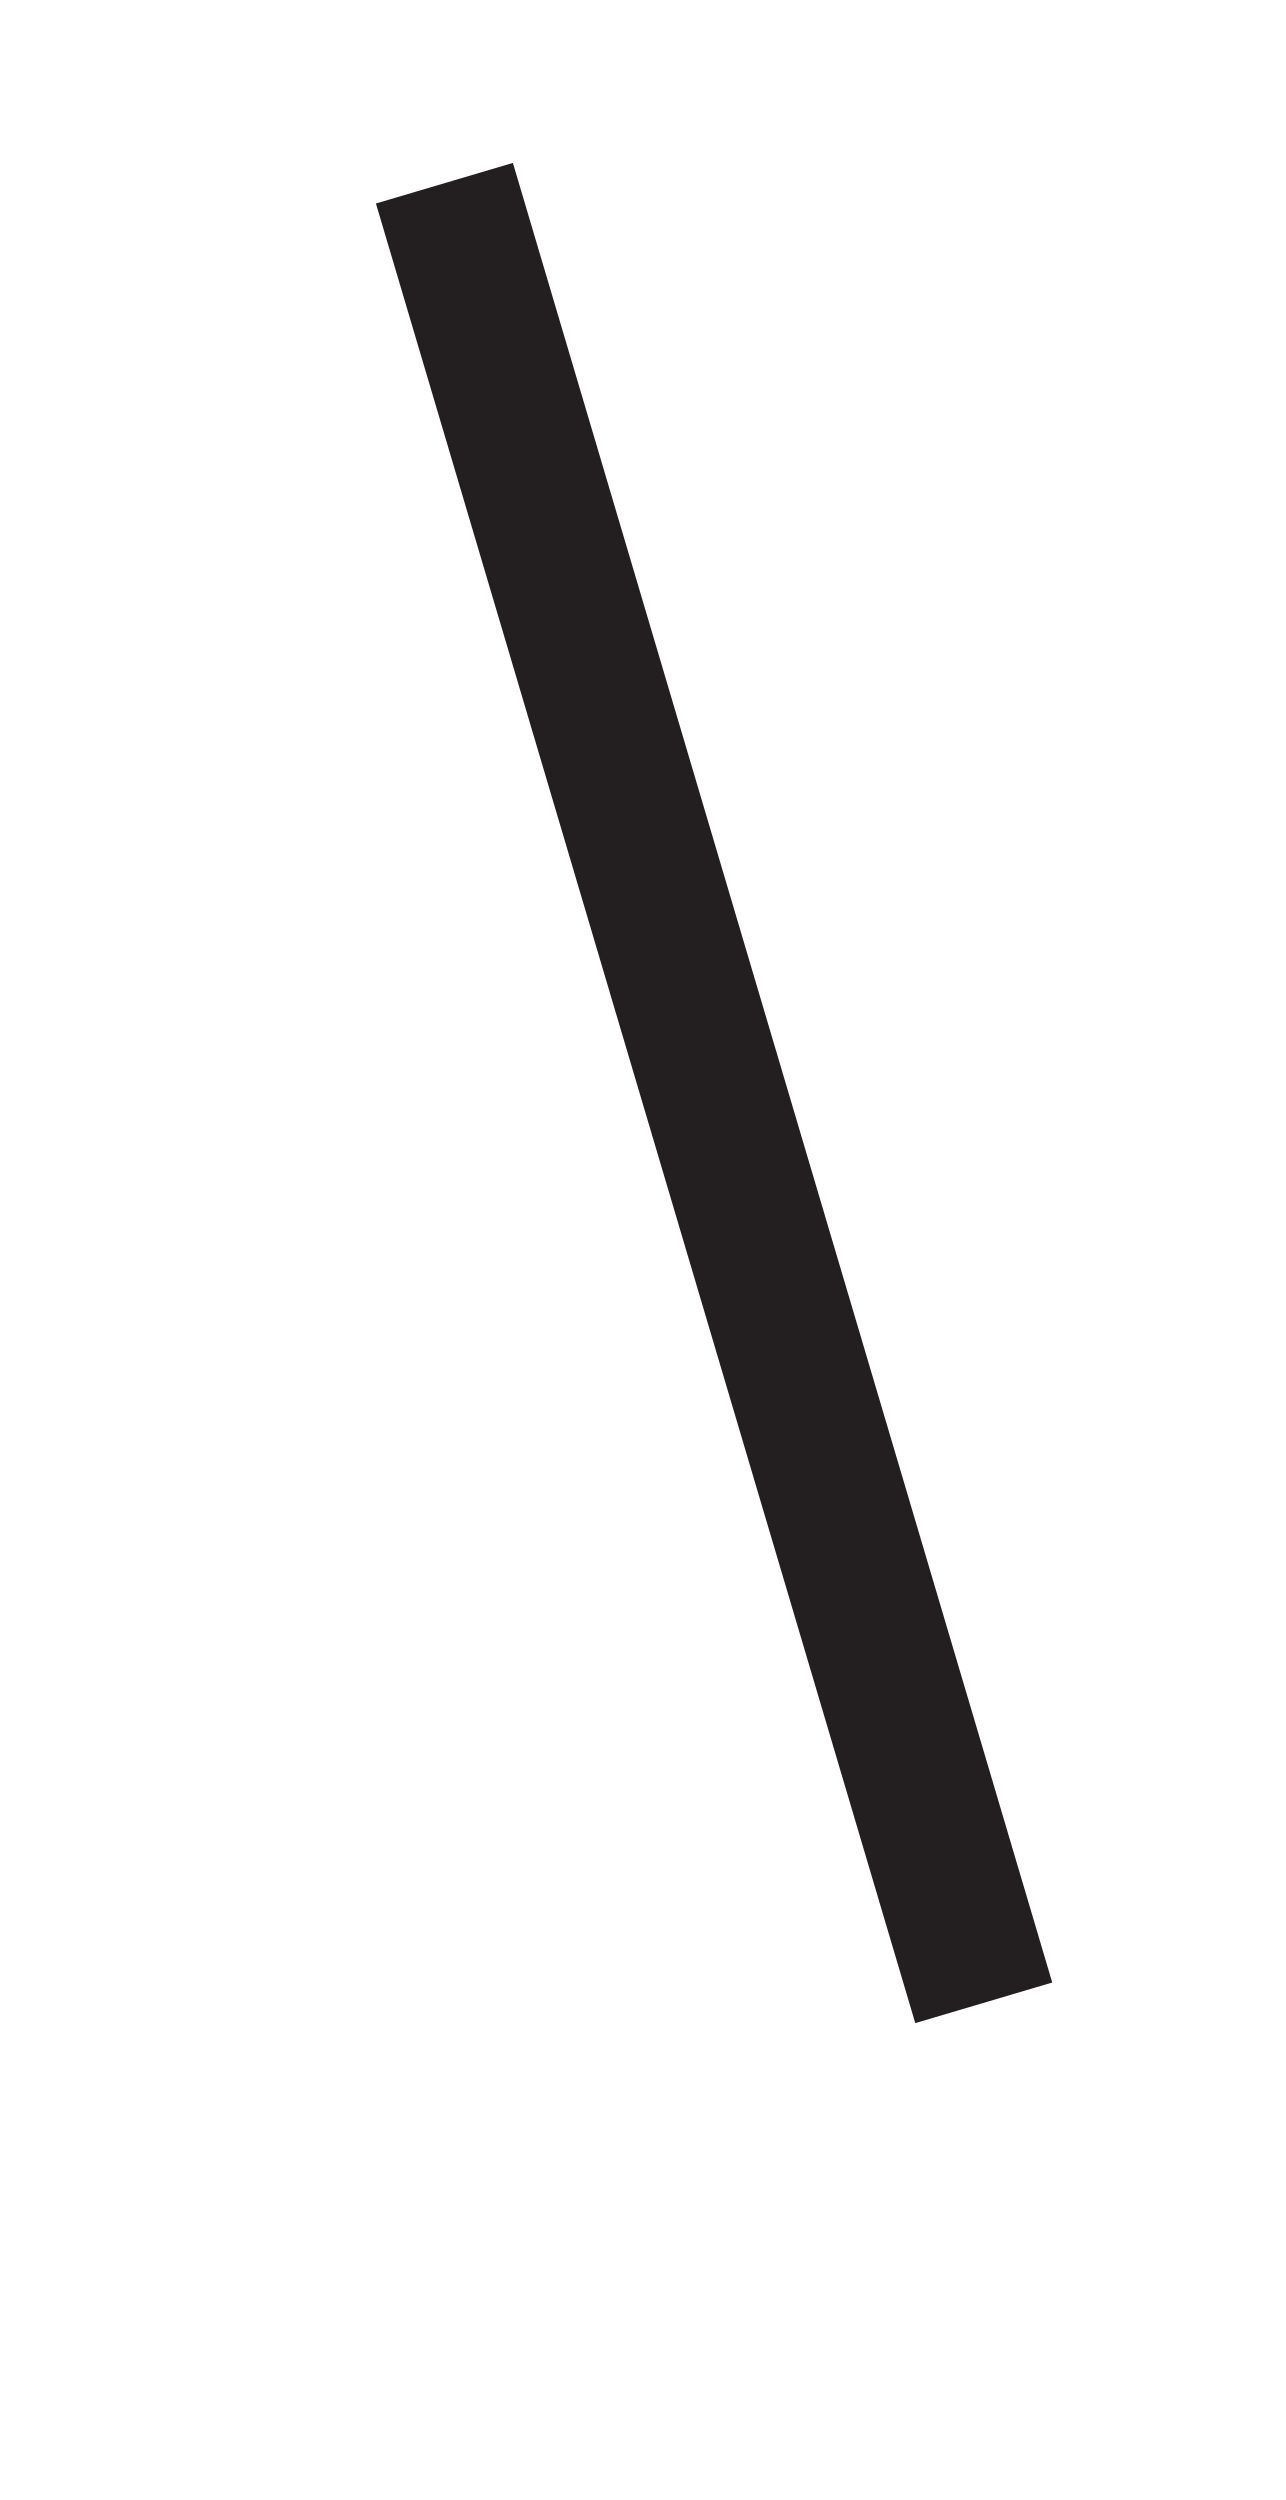
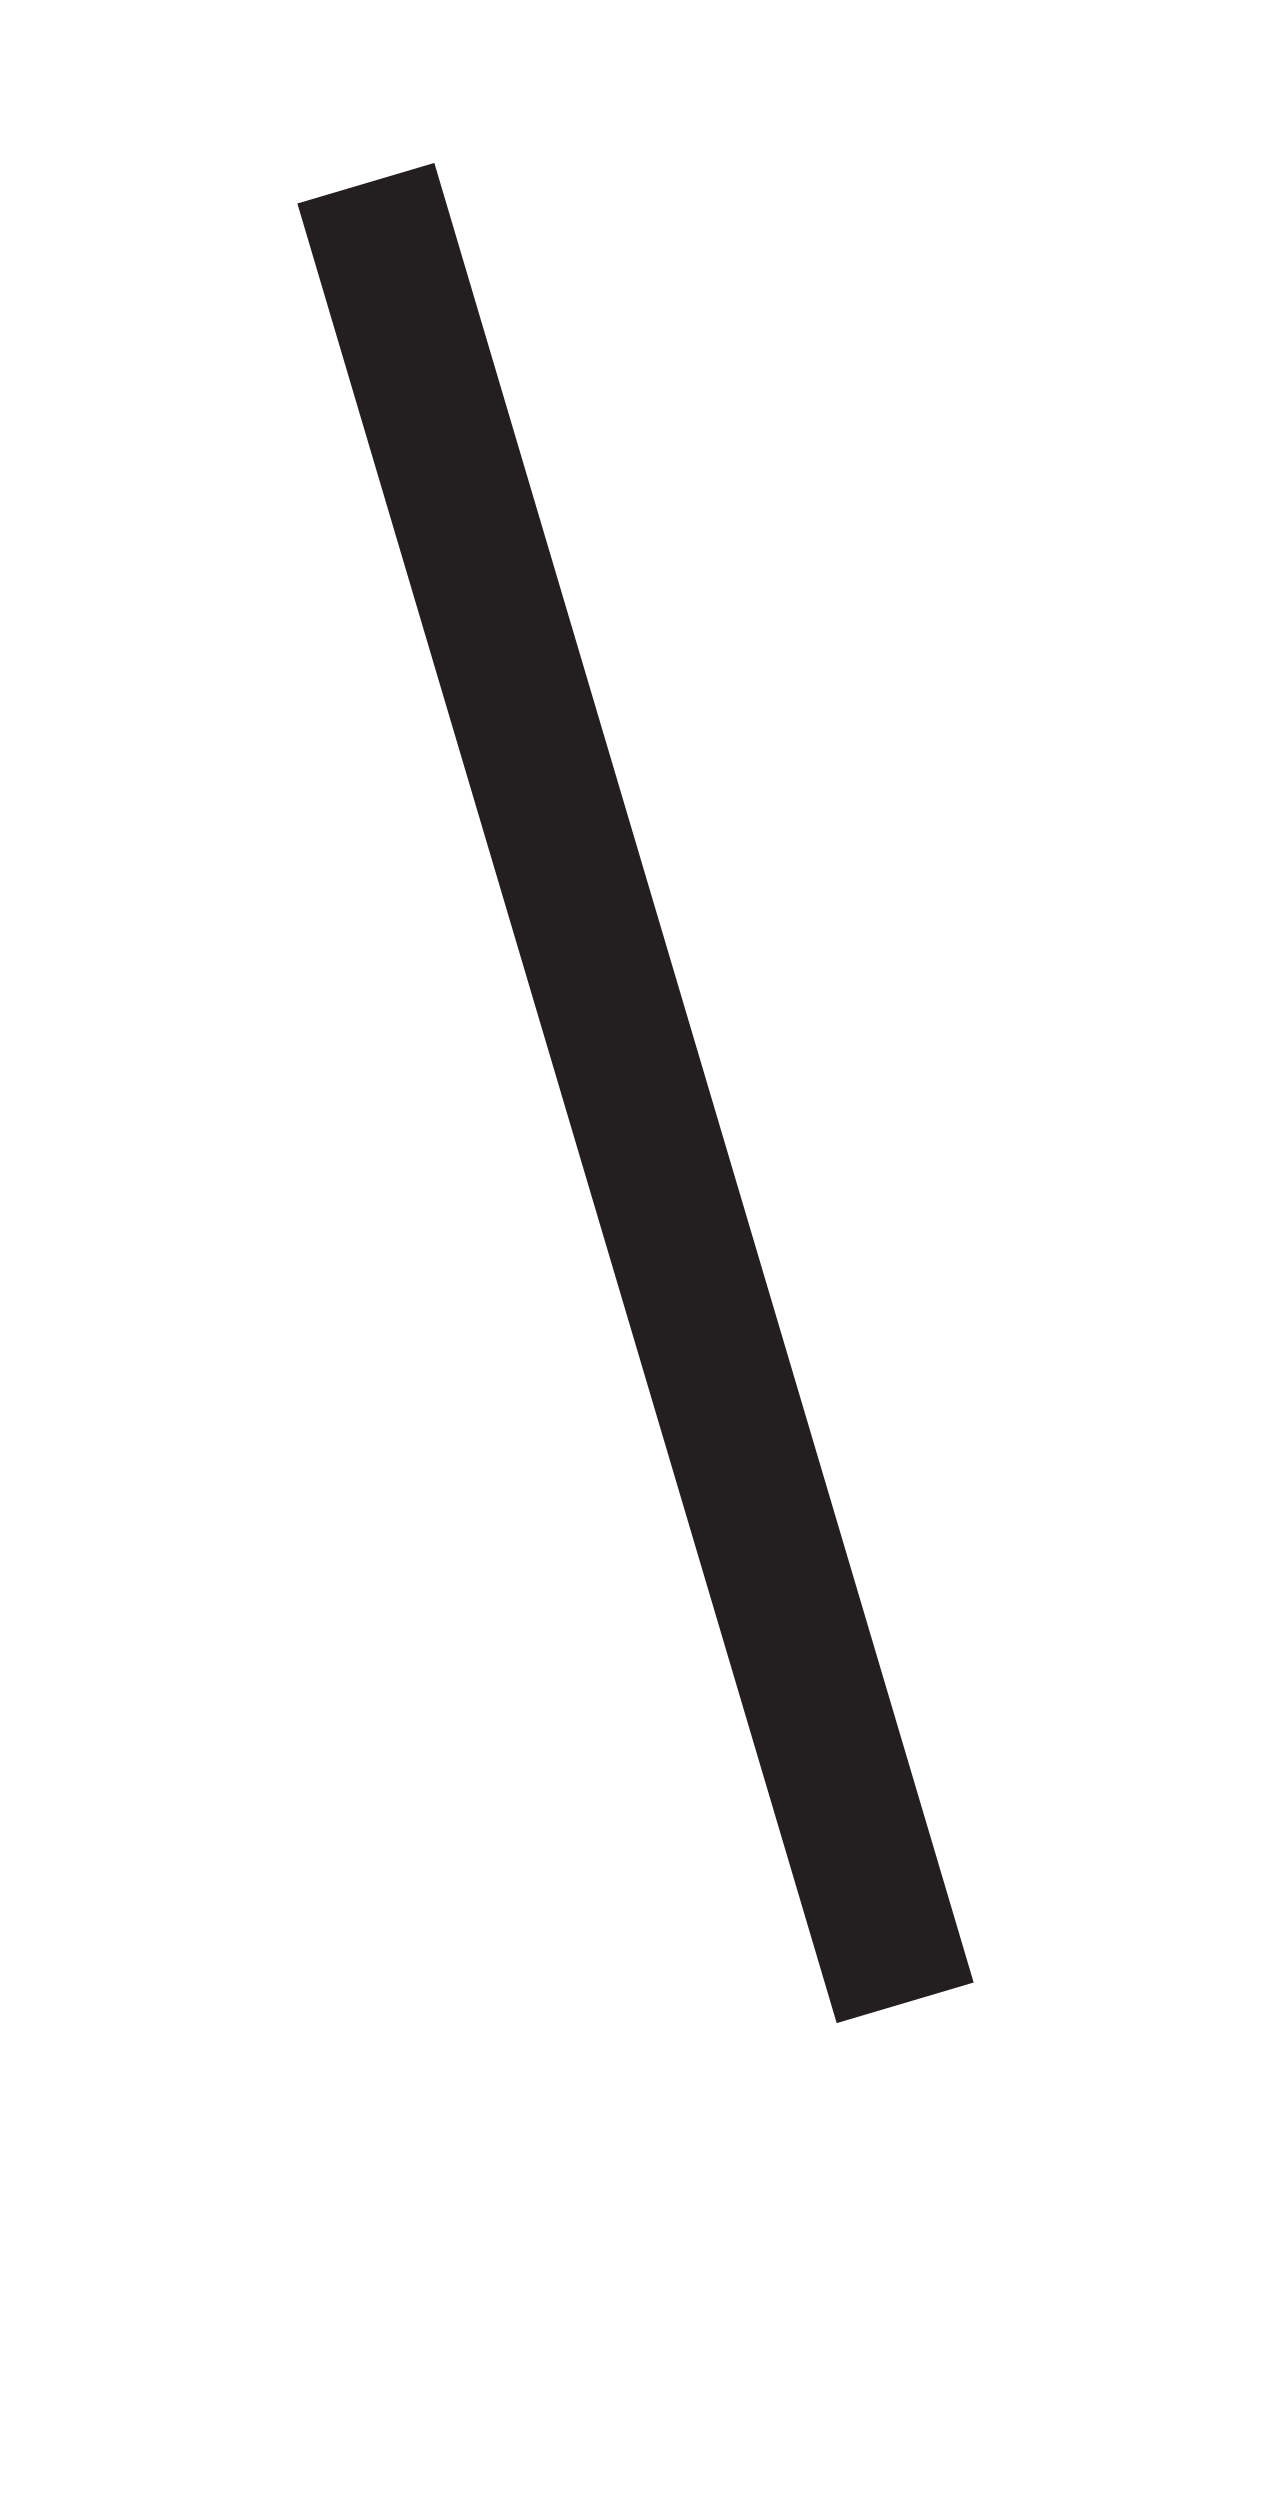
<svg xmlns="http://www.w3.org/2000/svg" viewBox="0 0 18 35">
  <defs>
    <style>.a{fill:#231f20;}</style>
  </defs>
-   <line class="a" x1="13.78" y1="28.04" x2="6.23" y2="2.57" />
-   <rect class="a" x="9" y="2.02" width="2" height="26.57" transform="translate(-3.94 3.47) rotate(-16.51)" />
+   <g transform="translate(-1.1 0)">
+     <line class="a" x1="13.78" y1="28.04" x2="6.23" y2="2.57" />
+     <rect class="a" x="9" y="2.02" width="2" height="26.57" transform="translate(-3.94 3.47) rotate(-16.51)" />
+   </g>
</svg>
